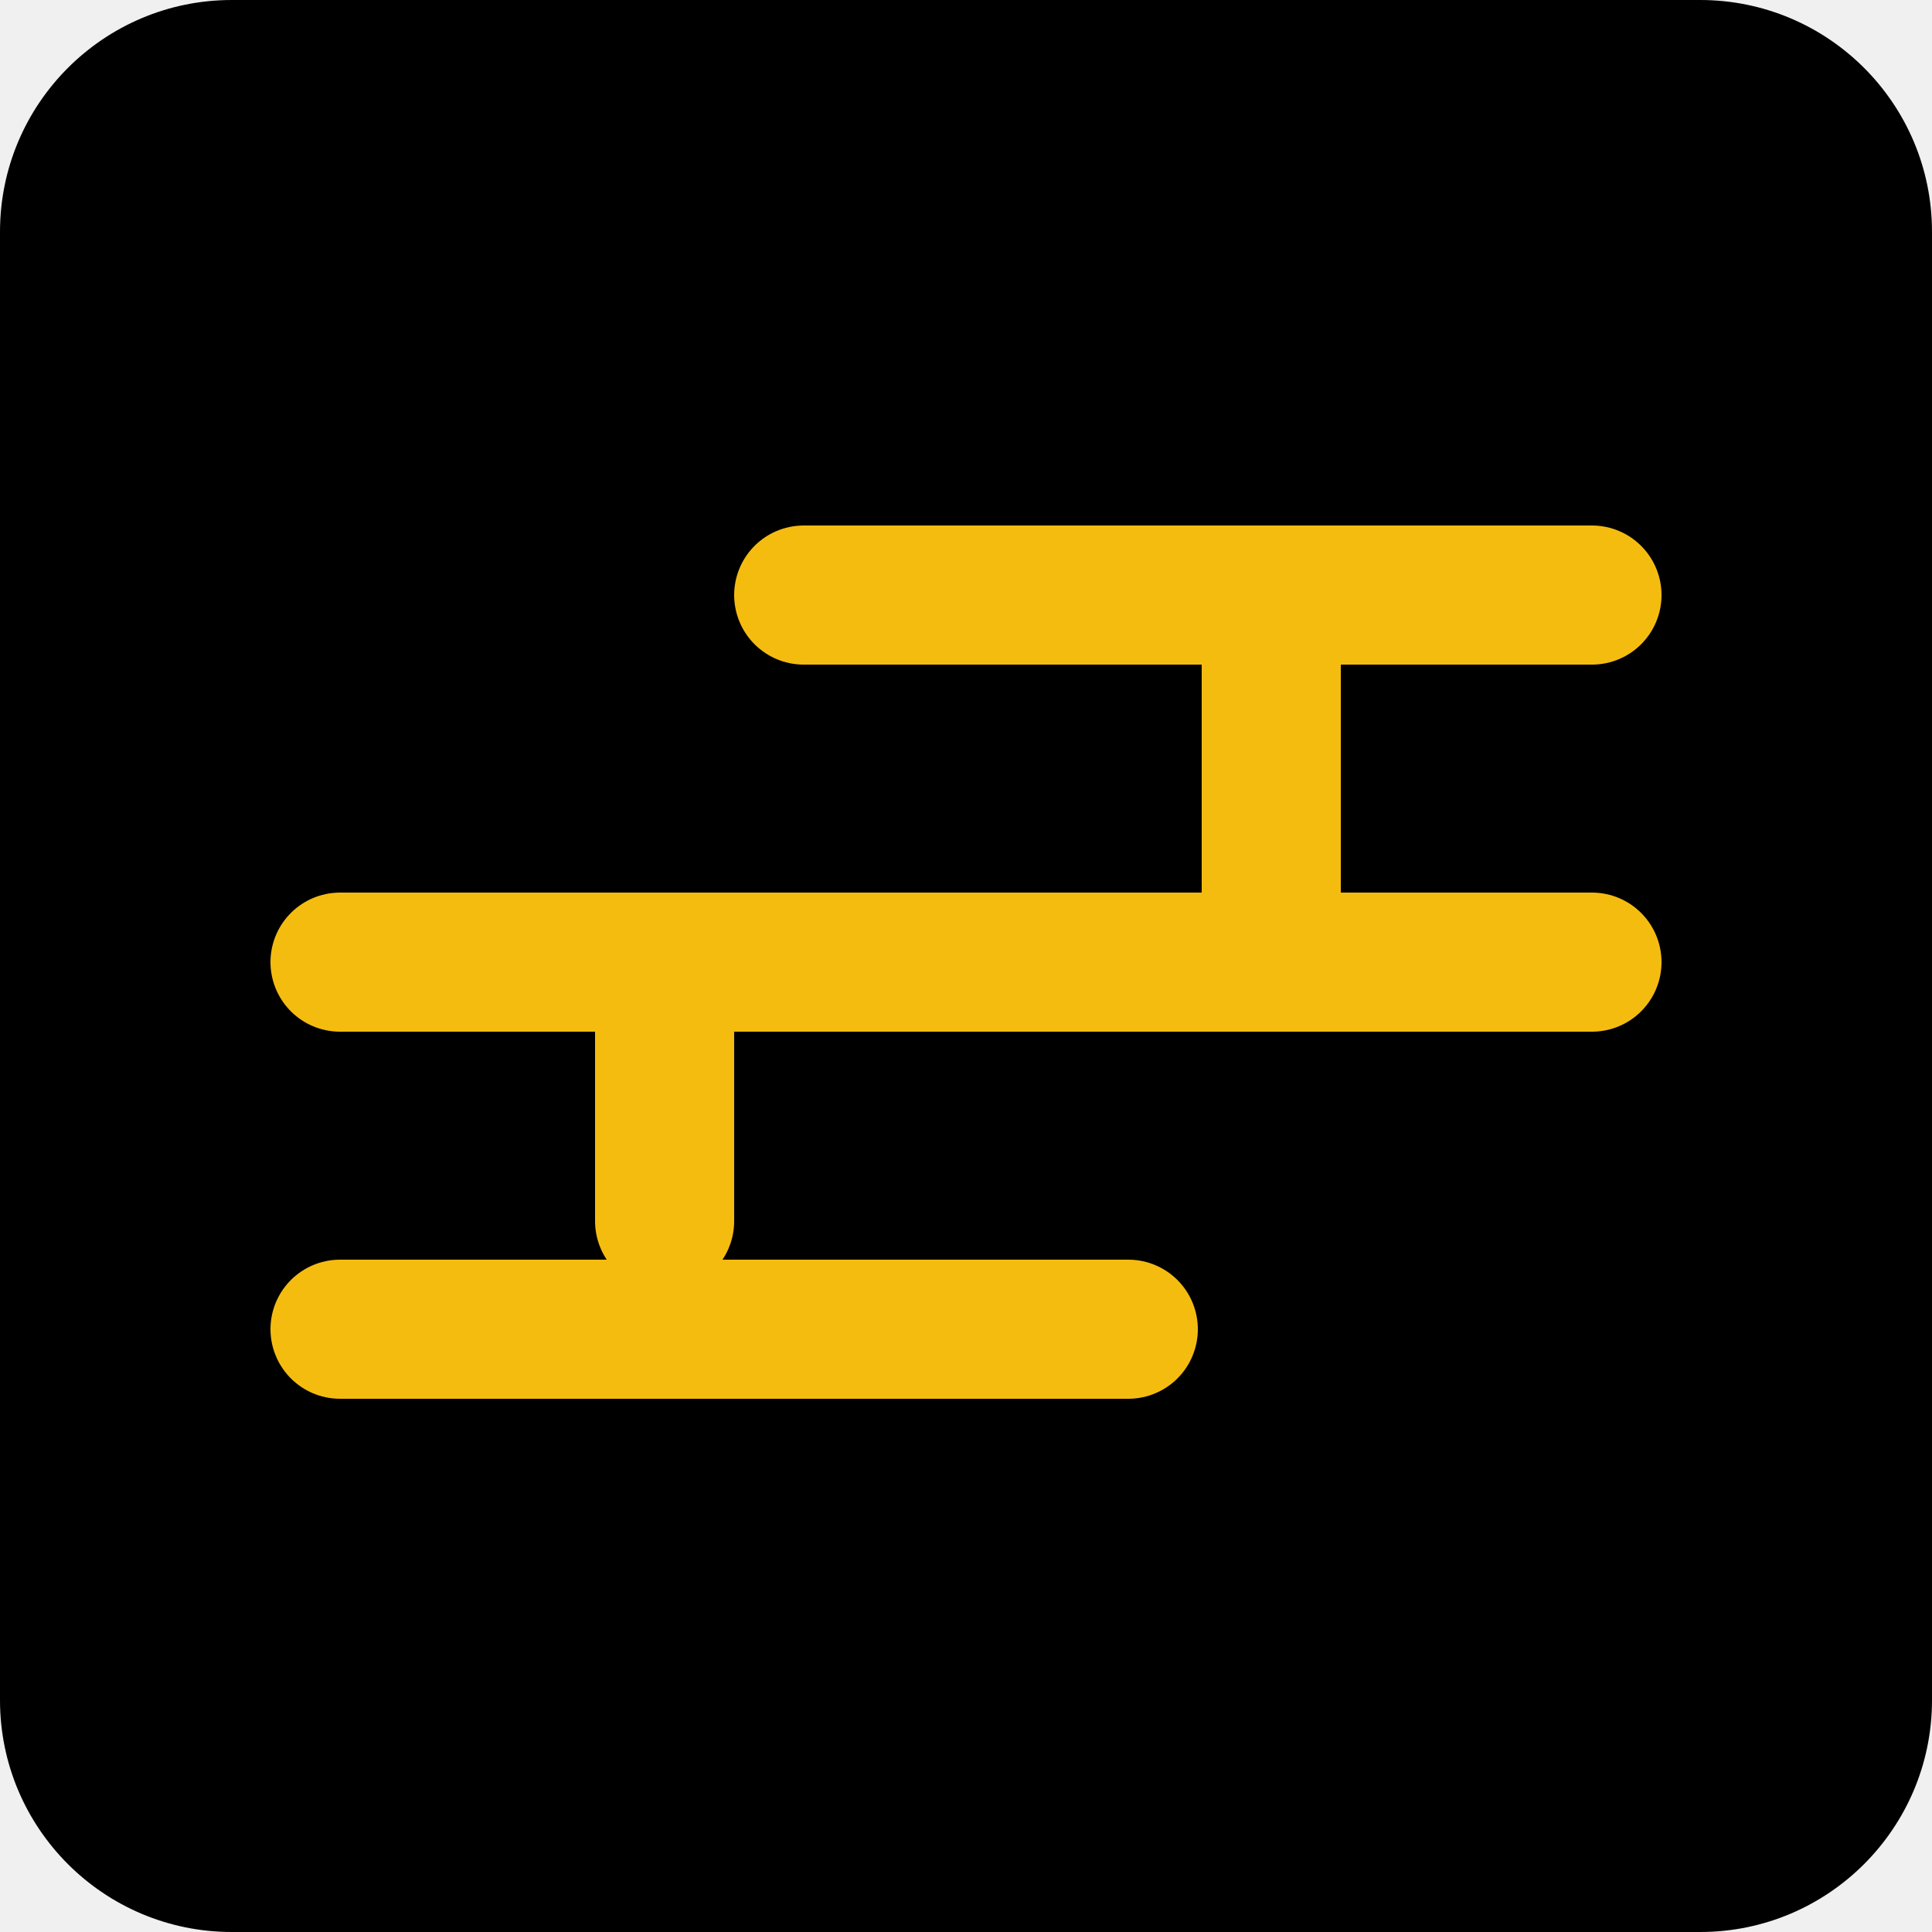
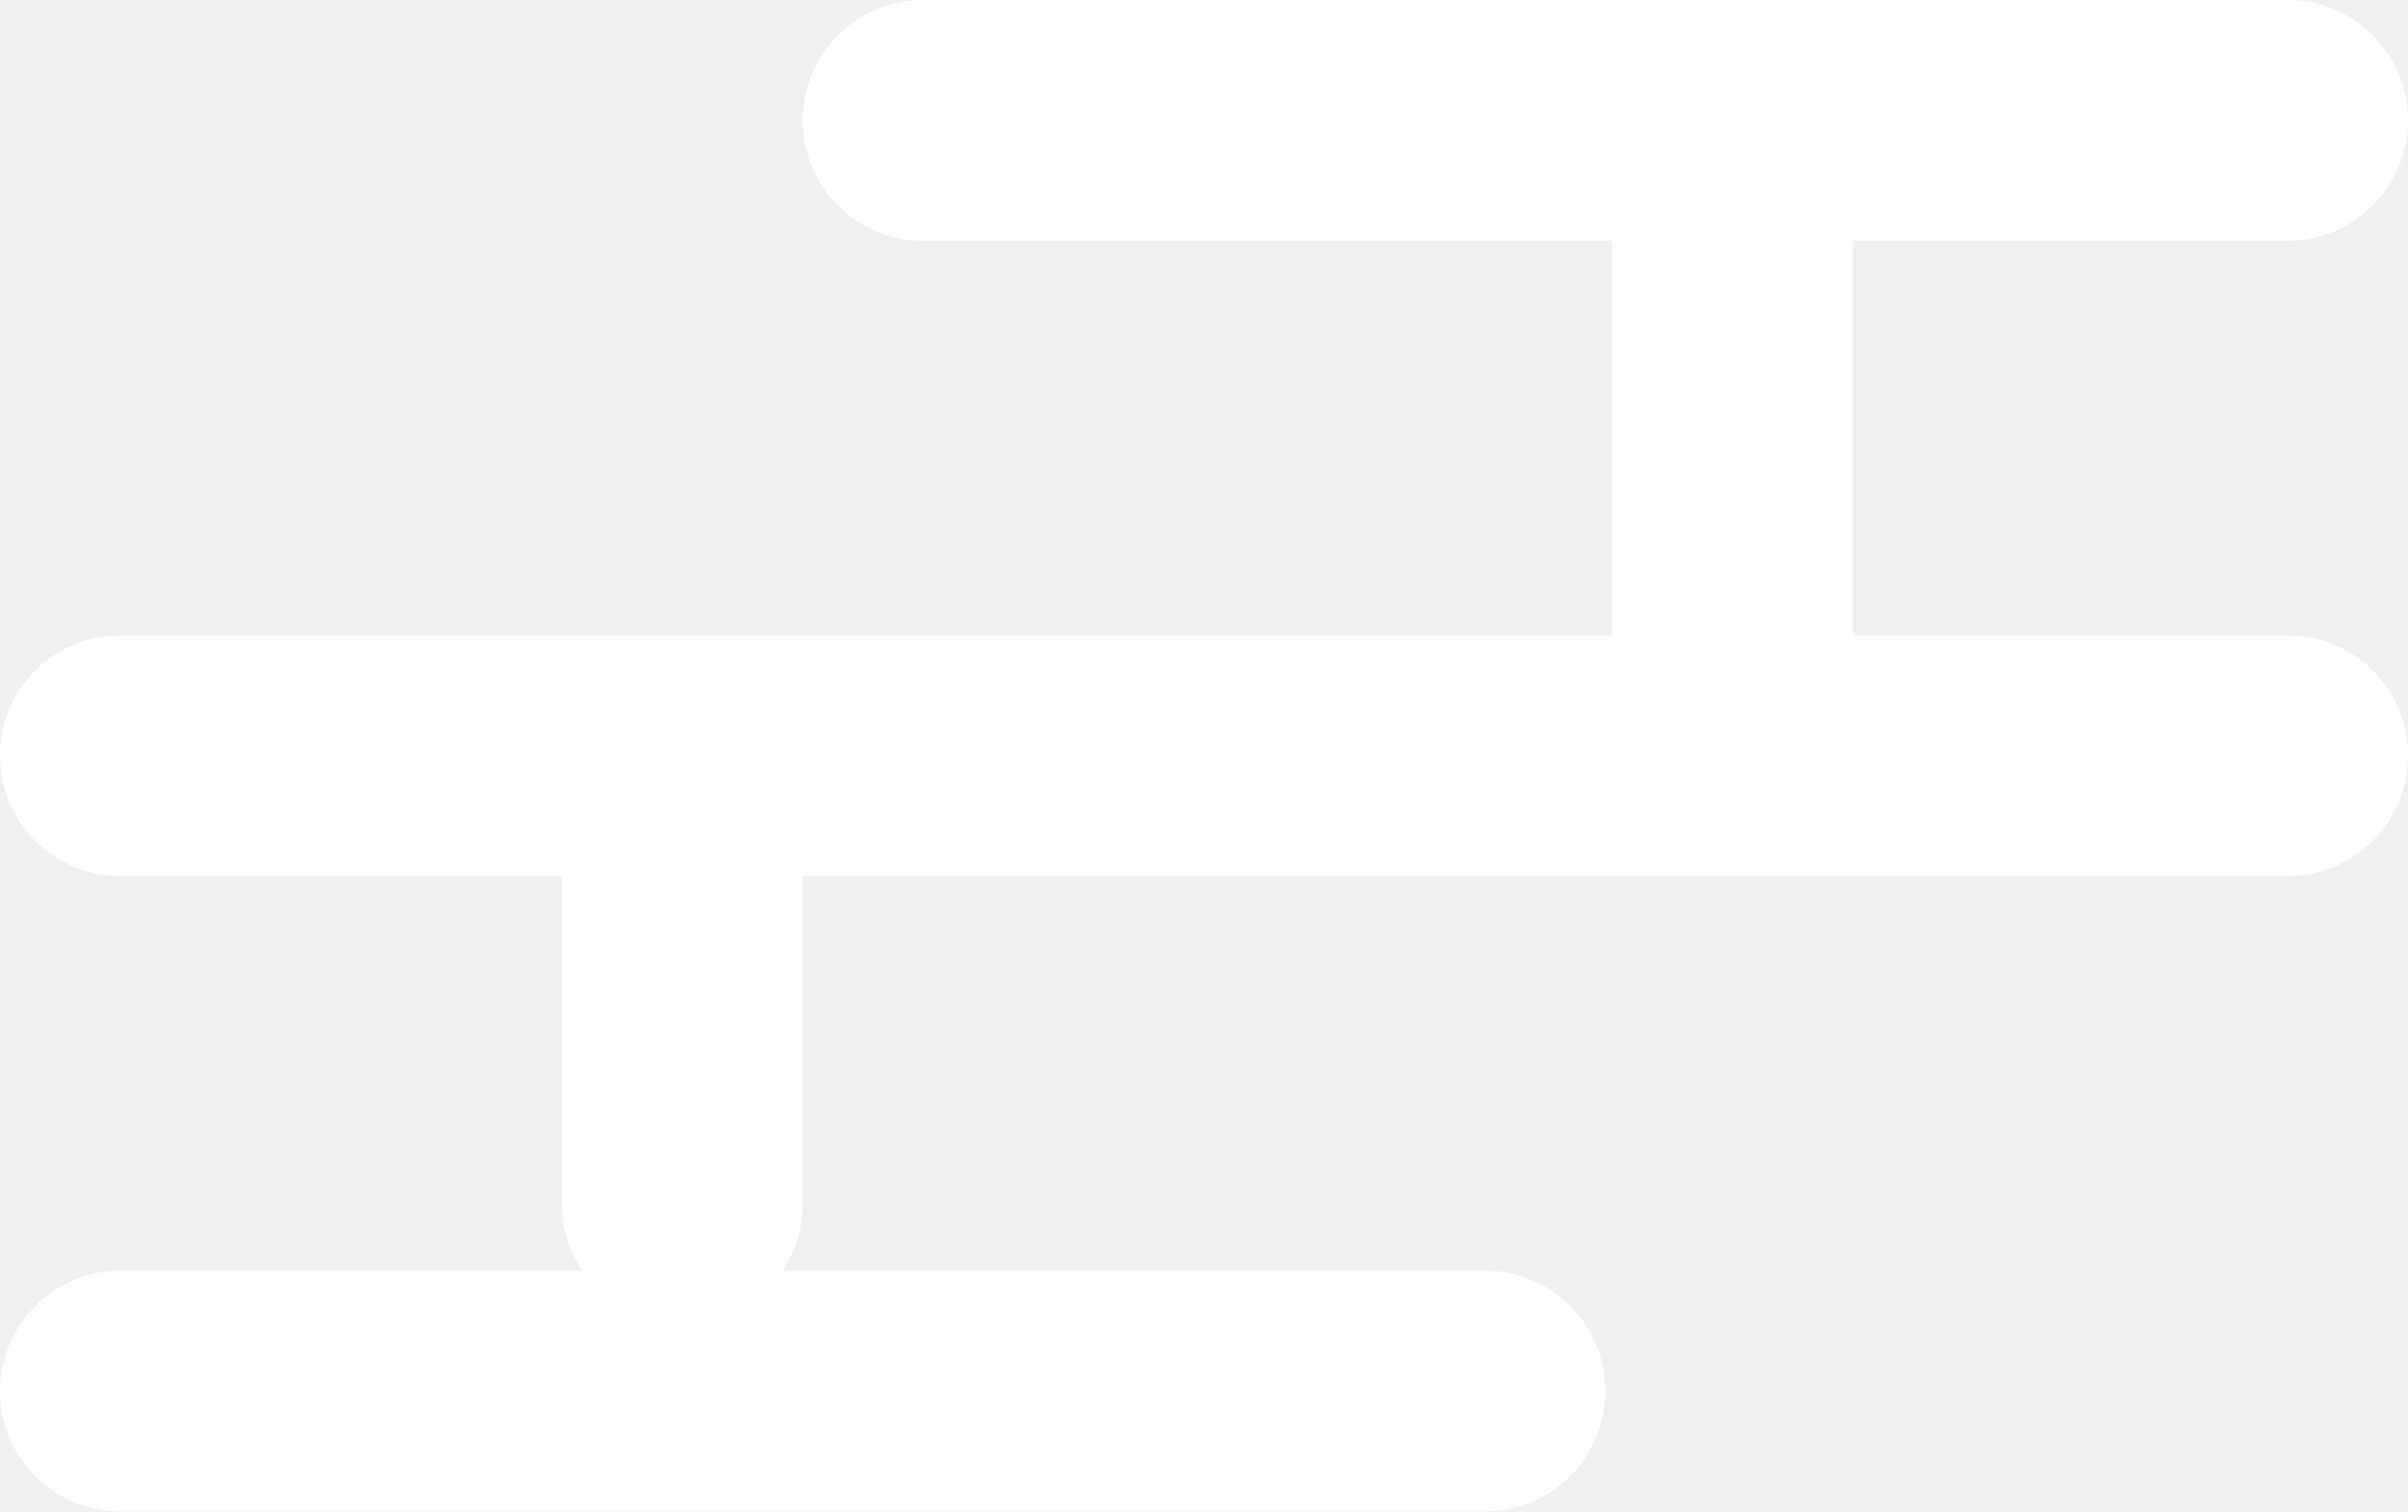
- <svg xmlns="http://www.w3.org/2000/svg" width="500" height="500" viewBox="0 0 500 500" fill="none">
-   <rect width="500" height="500" rx="60" fill="black" />
-   <line x1="88" y1="249" x2="412" y2="249" stroke="#F5BC10" stroke-width="36" stroke-linecap="round" />
-   <line x1="208" y1="154" x2="412" y2="154" stroke="#F5BC10" stroke-width="36" stroke-linecap="round" />
-   <line x1="329" y1="232.02" x2="329" y2="169" stroke="#F5BC10" stroke-width="36" stroke-linecap="round" />
-   <line x1="172" y1="316.02" x2="172" y2="253" stroke="#F5BC10" stroke-width="36" stroke-linecap="round" />
-   <line x1="88" y1="344" x2="292" y2="344" stroke="#F5BC10" stroke-width="36" stroke-linecap="round" />
+ <svg xmlns="http://www.w3.org/2000/svg" width="360" height="226" viewBox="0 0 360 226" fill="none">
+   <line x1="18" y1="113" x2="342" y2="113" stroke="white" stroke-width="36" stroke-linecap="round" />
+   <line x1="138" y1="18" x2="342" y2="18" stroke="white" stroke-width="36" stroke-linecap="round" />
+   <line x1="259" y1="96.02" x2="259" y2="33" stroke="white" stroke-width="36" stroke-linecap="round" />
+   <line x1="102" y1="180.02" x2="102" y2="117" stroke="white" stroke-width="36" stroke-linecap="round" />
+   <line x1="18" y1="208" x2="222" y2="208" stroke="white" stroke-width="36" stroke-linecap="round" />
</svg>
